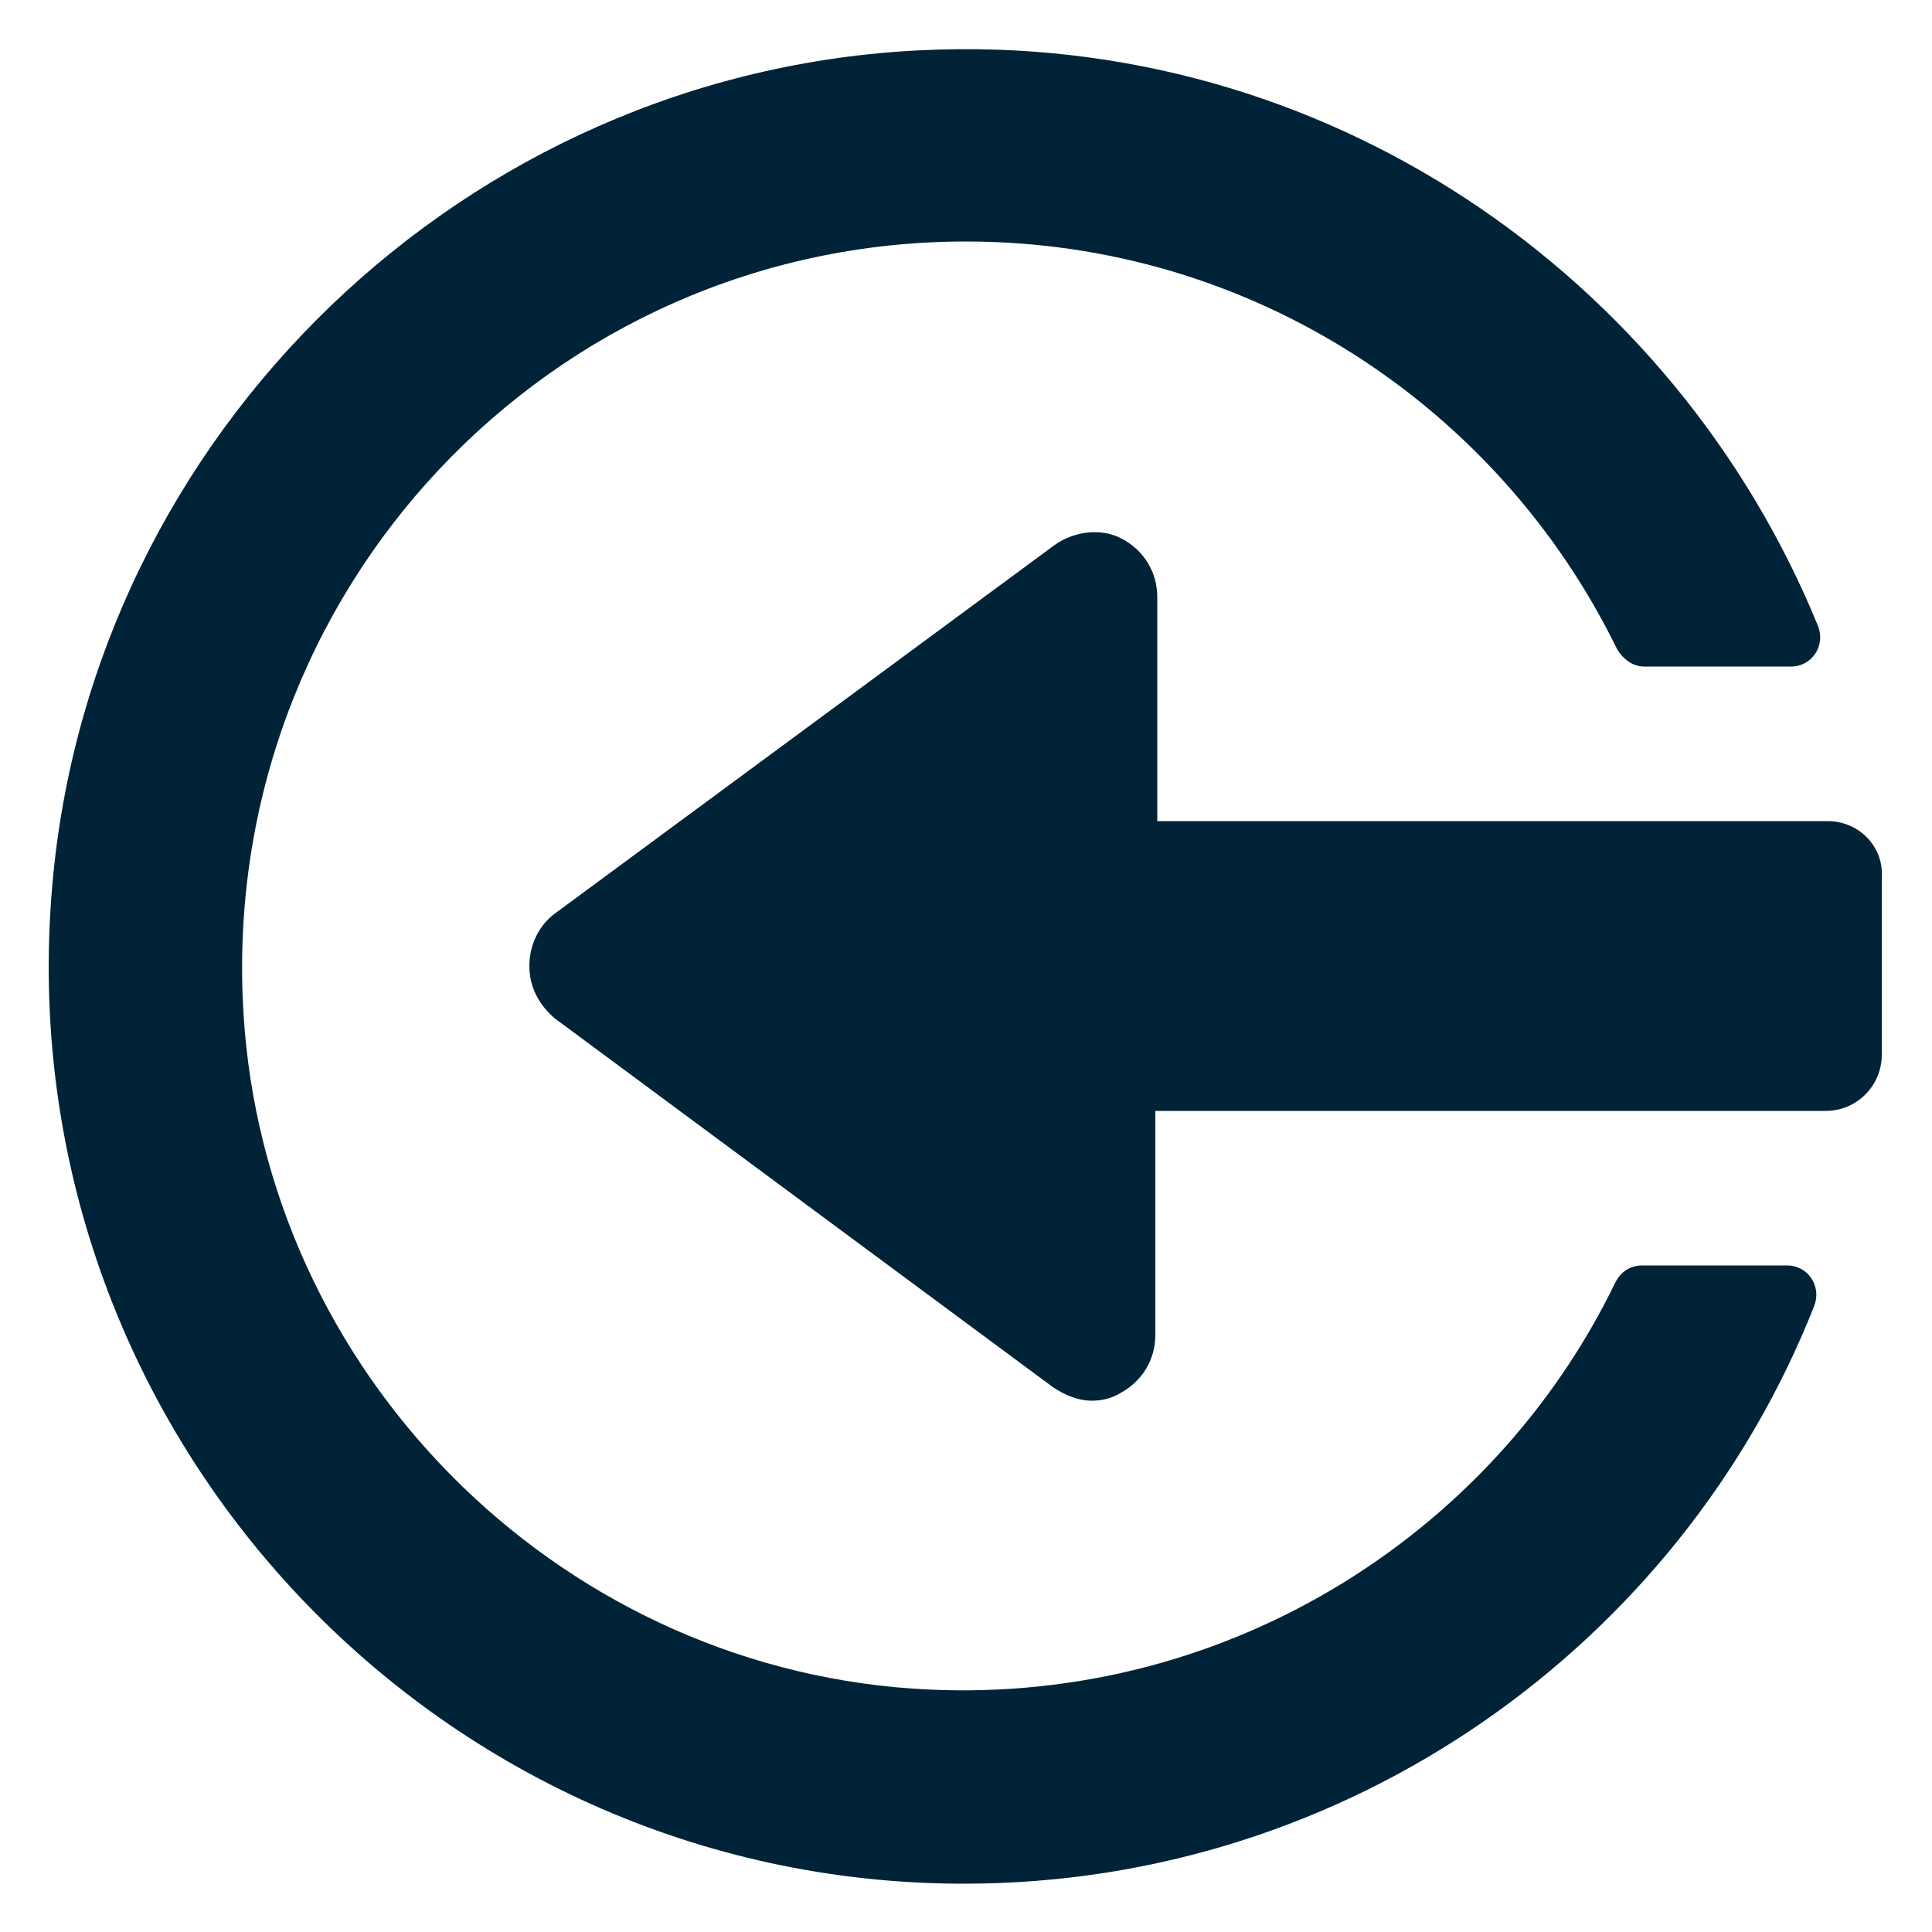
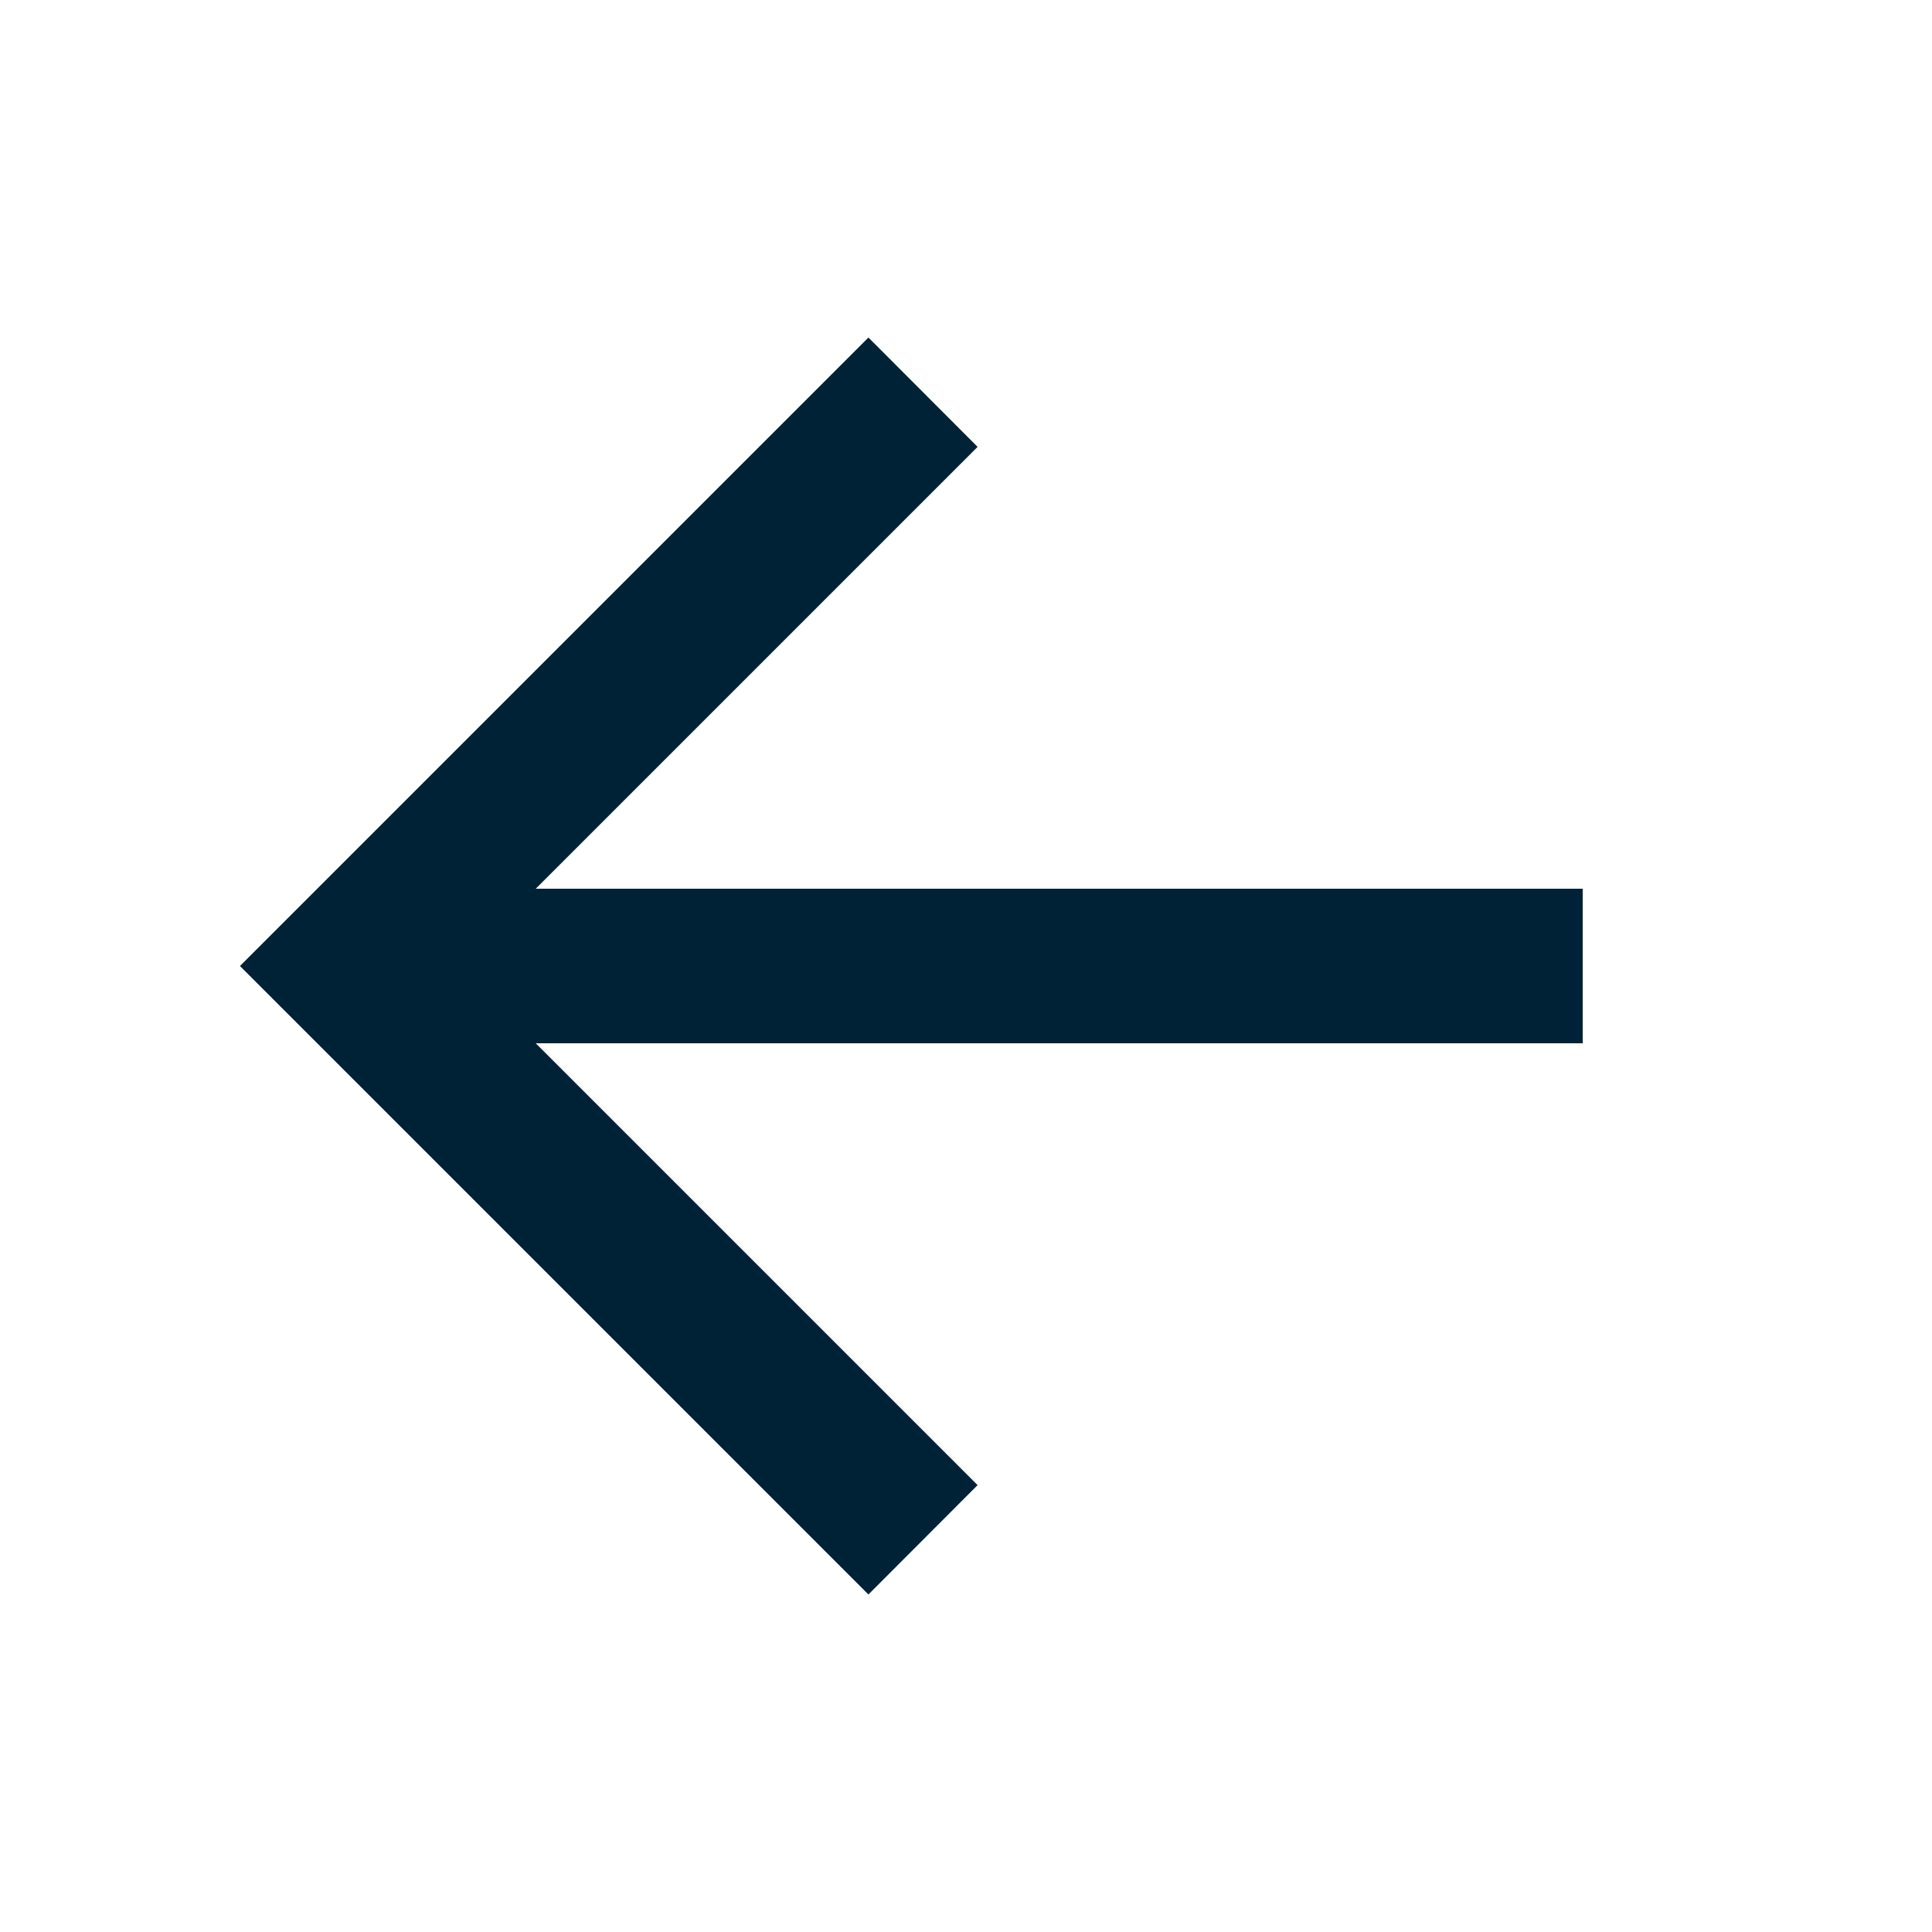
- <svg xmlns="http://www.w3.org/2000/svg" version="1.1" x="0px" y="0px" viewBox="0 0 100 100" style="enable-background:new 0 0 100 100;" xml:space="preserve">
-   <style type="text/css">
- 	.st0{fill:#002337;}
- </style>
-   <g id="Layer_2">
- </g>
-   <g id="Layer_1">
-     <g>
-       <path class="st0" d="M47.2,87.4c-18.5-1.3-33.5-16.4-34.6-35C11.3,30.6,28.5,12.5,50,12.5c14.8,0,27.6,8.6,33.7,21.1    c0.3,0.5,0.8,0.9,1.4,0.9h7.6c1.1,0,1.8-1.1,1.4-2.1C86.7,14.3,68.6,1.6,47.7,2.6c-23.6,1.1-43,19.8-45,43.3    c-2.4,28,19.7,51.6,47.2,51.6c19.9,0,37.1-12.4,44-29.9c0.4-1-0.3-2.1-1.4-2.1H85c-0.6,0-1.1,0.3-1.4,0.9    C77.2,79.6,63.1,88.5,47.2,87.4z" />
-       <path class="st0" d="M94.6,42.5H59.9V30.9c0-1.3-0.7-2.4-1.8-3s-2.5-0.4-3.5,0.3L28.7,47.3c-0.8,0.6-1.3,1.6-1.3,2.7    c0,1.1,0.5,2,1.3,2.7l25.8,19.1c0.6,0.4,1.3,0.7,2,0.7c0.5,0,1-0.1,1.5-0.4c1.1-0.6,1.8-1.7,1.8-3V57.5h34.7    c1.6,0,2.9-1.3,2.9-2.9v-9.2C97.5,43.8,96.2,42.5,94.6,42.5z" />
-     </g>
-   </g>
+ <svg xmlns="http://www.w3.org/2000/svg" width="1200pt" height="1200pt" version="1.1" viewBox="0 0 1200 1200">
+   <path d="m607.2 922.44-274.44-274.44h650.28v-96h-650.28l274.44-274.44-67.801-67.918-390.36 390.36 390.36 390.36z" fill="#002236" />
</svg>
